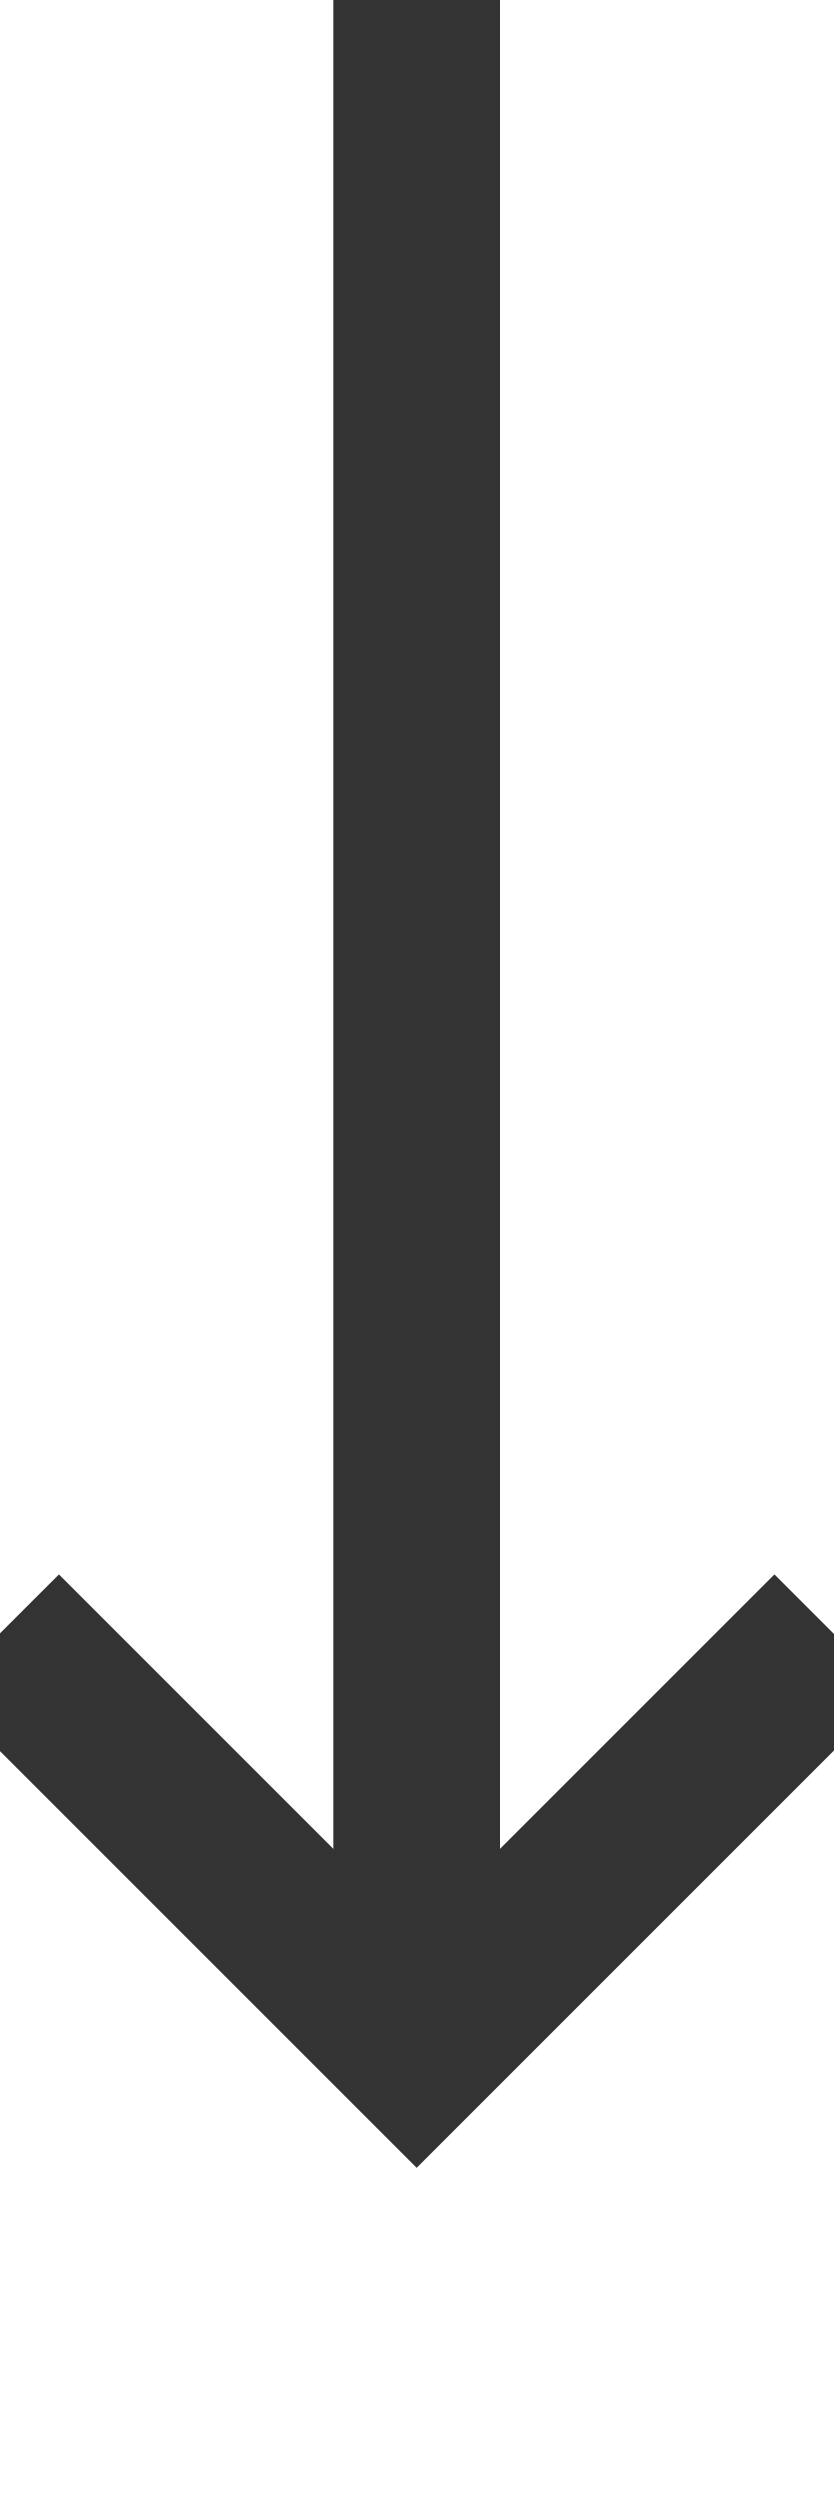
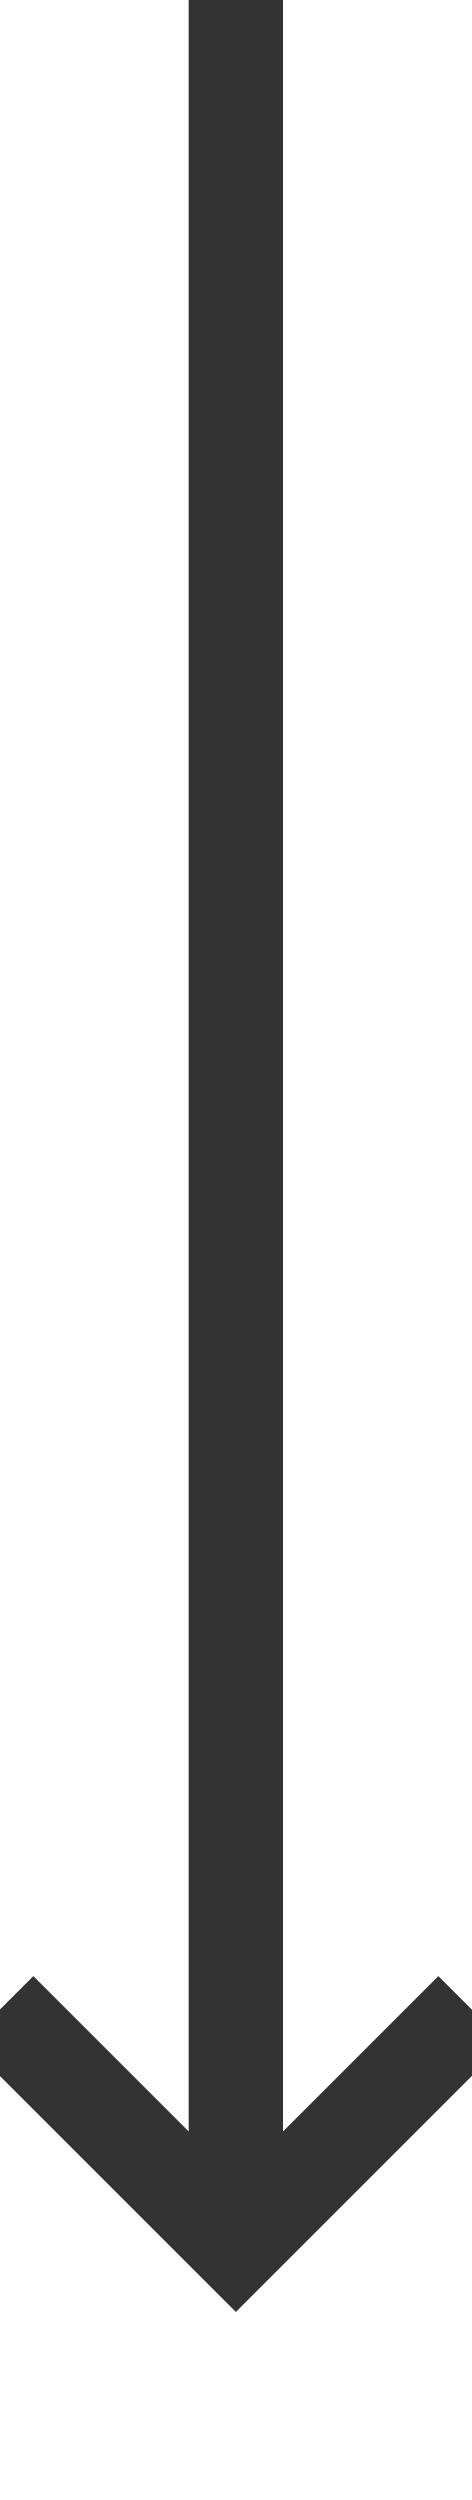
- <svg xmlns="http://www.w3.org/2000/svg" version="1.1" width="10px" height="30px" preserveAspectRatio="xMidYMin meet" viewBox="918 825  8 30">
-   <path d="M 922 825  L 922 849  " stroke-width="2" stroke="#333333" fill="none" />
-   <path d="M 926.293 843.893  L 922 848.186  L 917.707 843.893  L 916.293 845.307  L 921.293 850.307  L 922 851.014  L 922.707 850.307  L 927.707 845.307  L 926.293 843.893  Z " fill-rule="nonzero" fill="#333333" stroke="none" />
+ <svg xmlns="http://www.w3.org/2000/svg" version="1.1" width="10px" height="53px" preserveAspectRatio="xMidYMin meet" viewBox="1351 260  8 53">
+   <path d="M 1355 260  L 1355 307  " stroke-width="2" stroke="#333333" fill="none" />
+   <path d="M 1359.293 301.893  L 1355 306.186  L 1350.707 301.893  L 1349.293 303.307  L 1354.293 308.307  L 1355 309.014  L 1355.707 308.307  L 1360.707 303.307  L 1359.293 301.893  Z " fill-rule="nonzero" fill="#333333" stroke="none" />
</svg>
